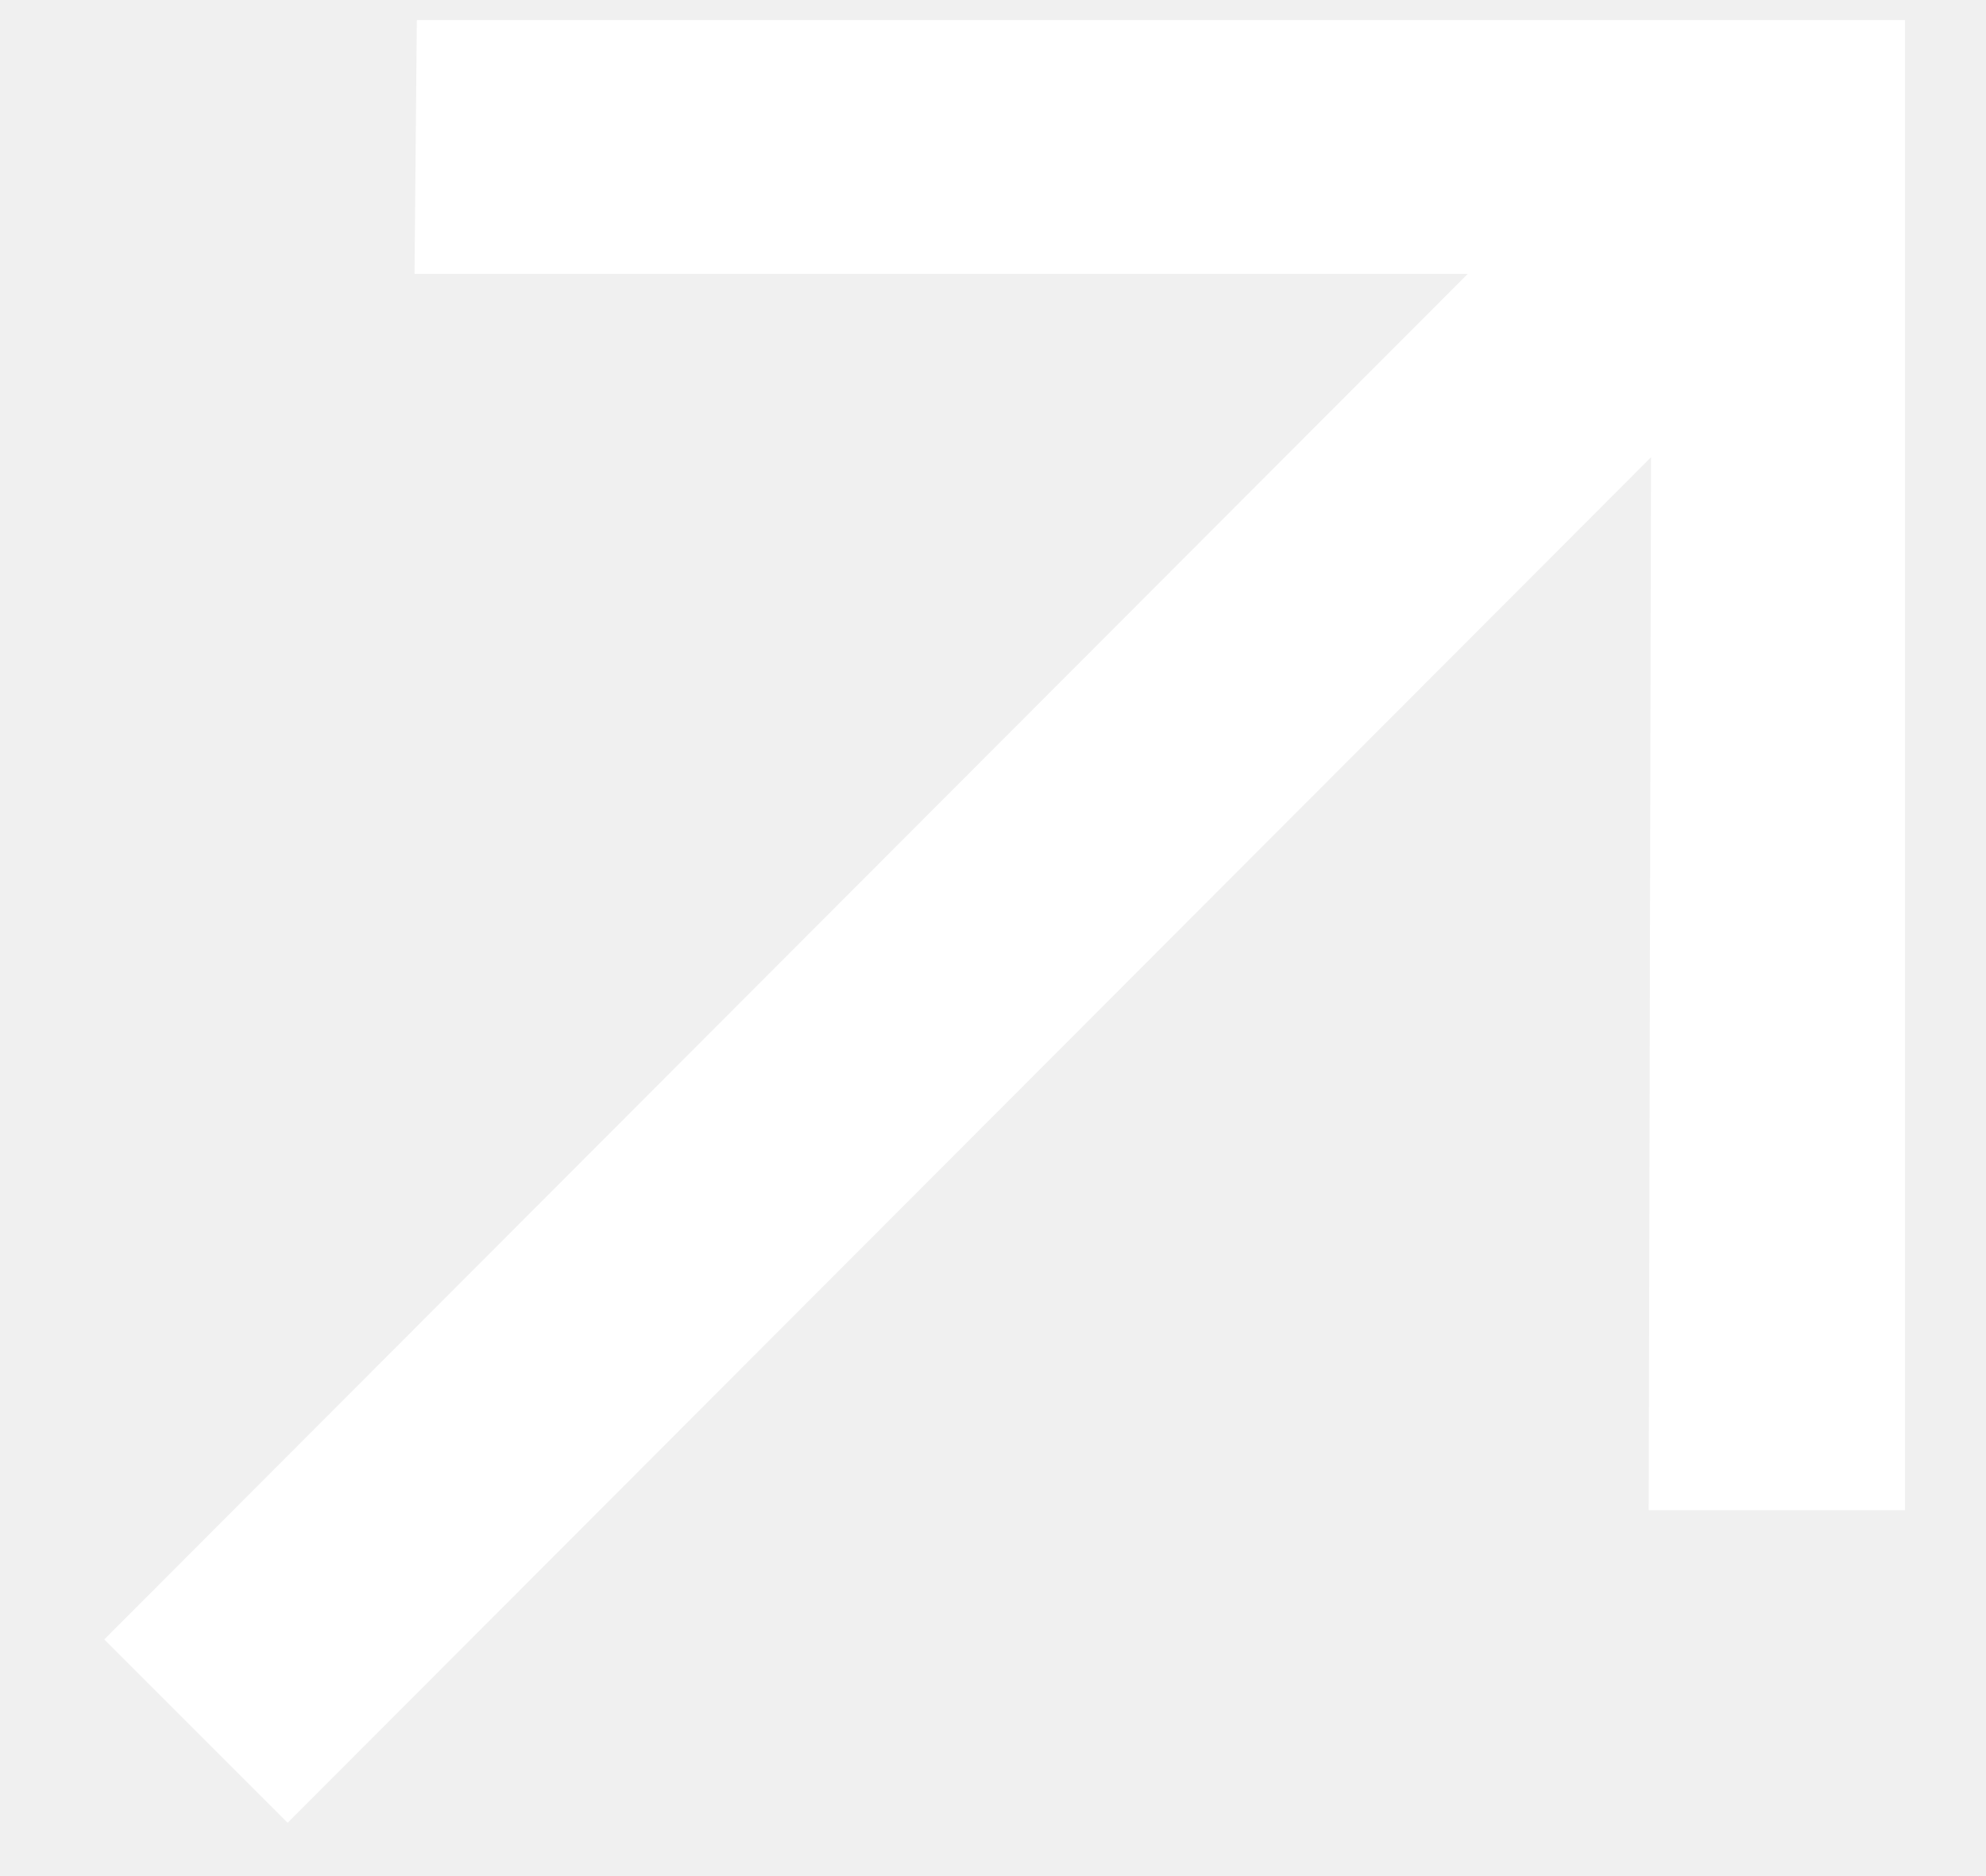
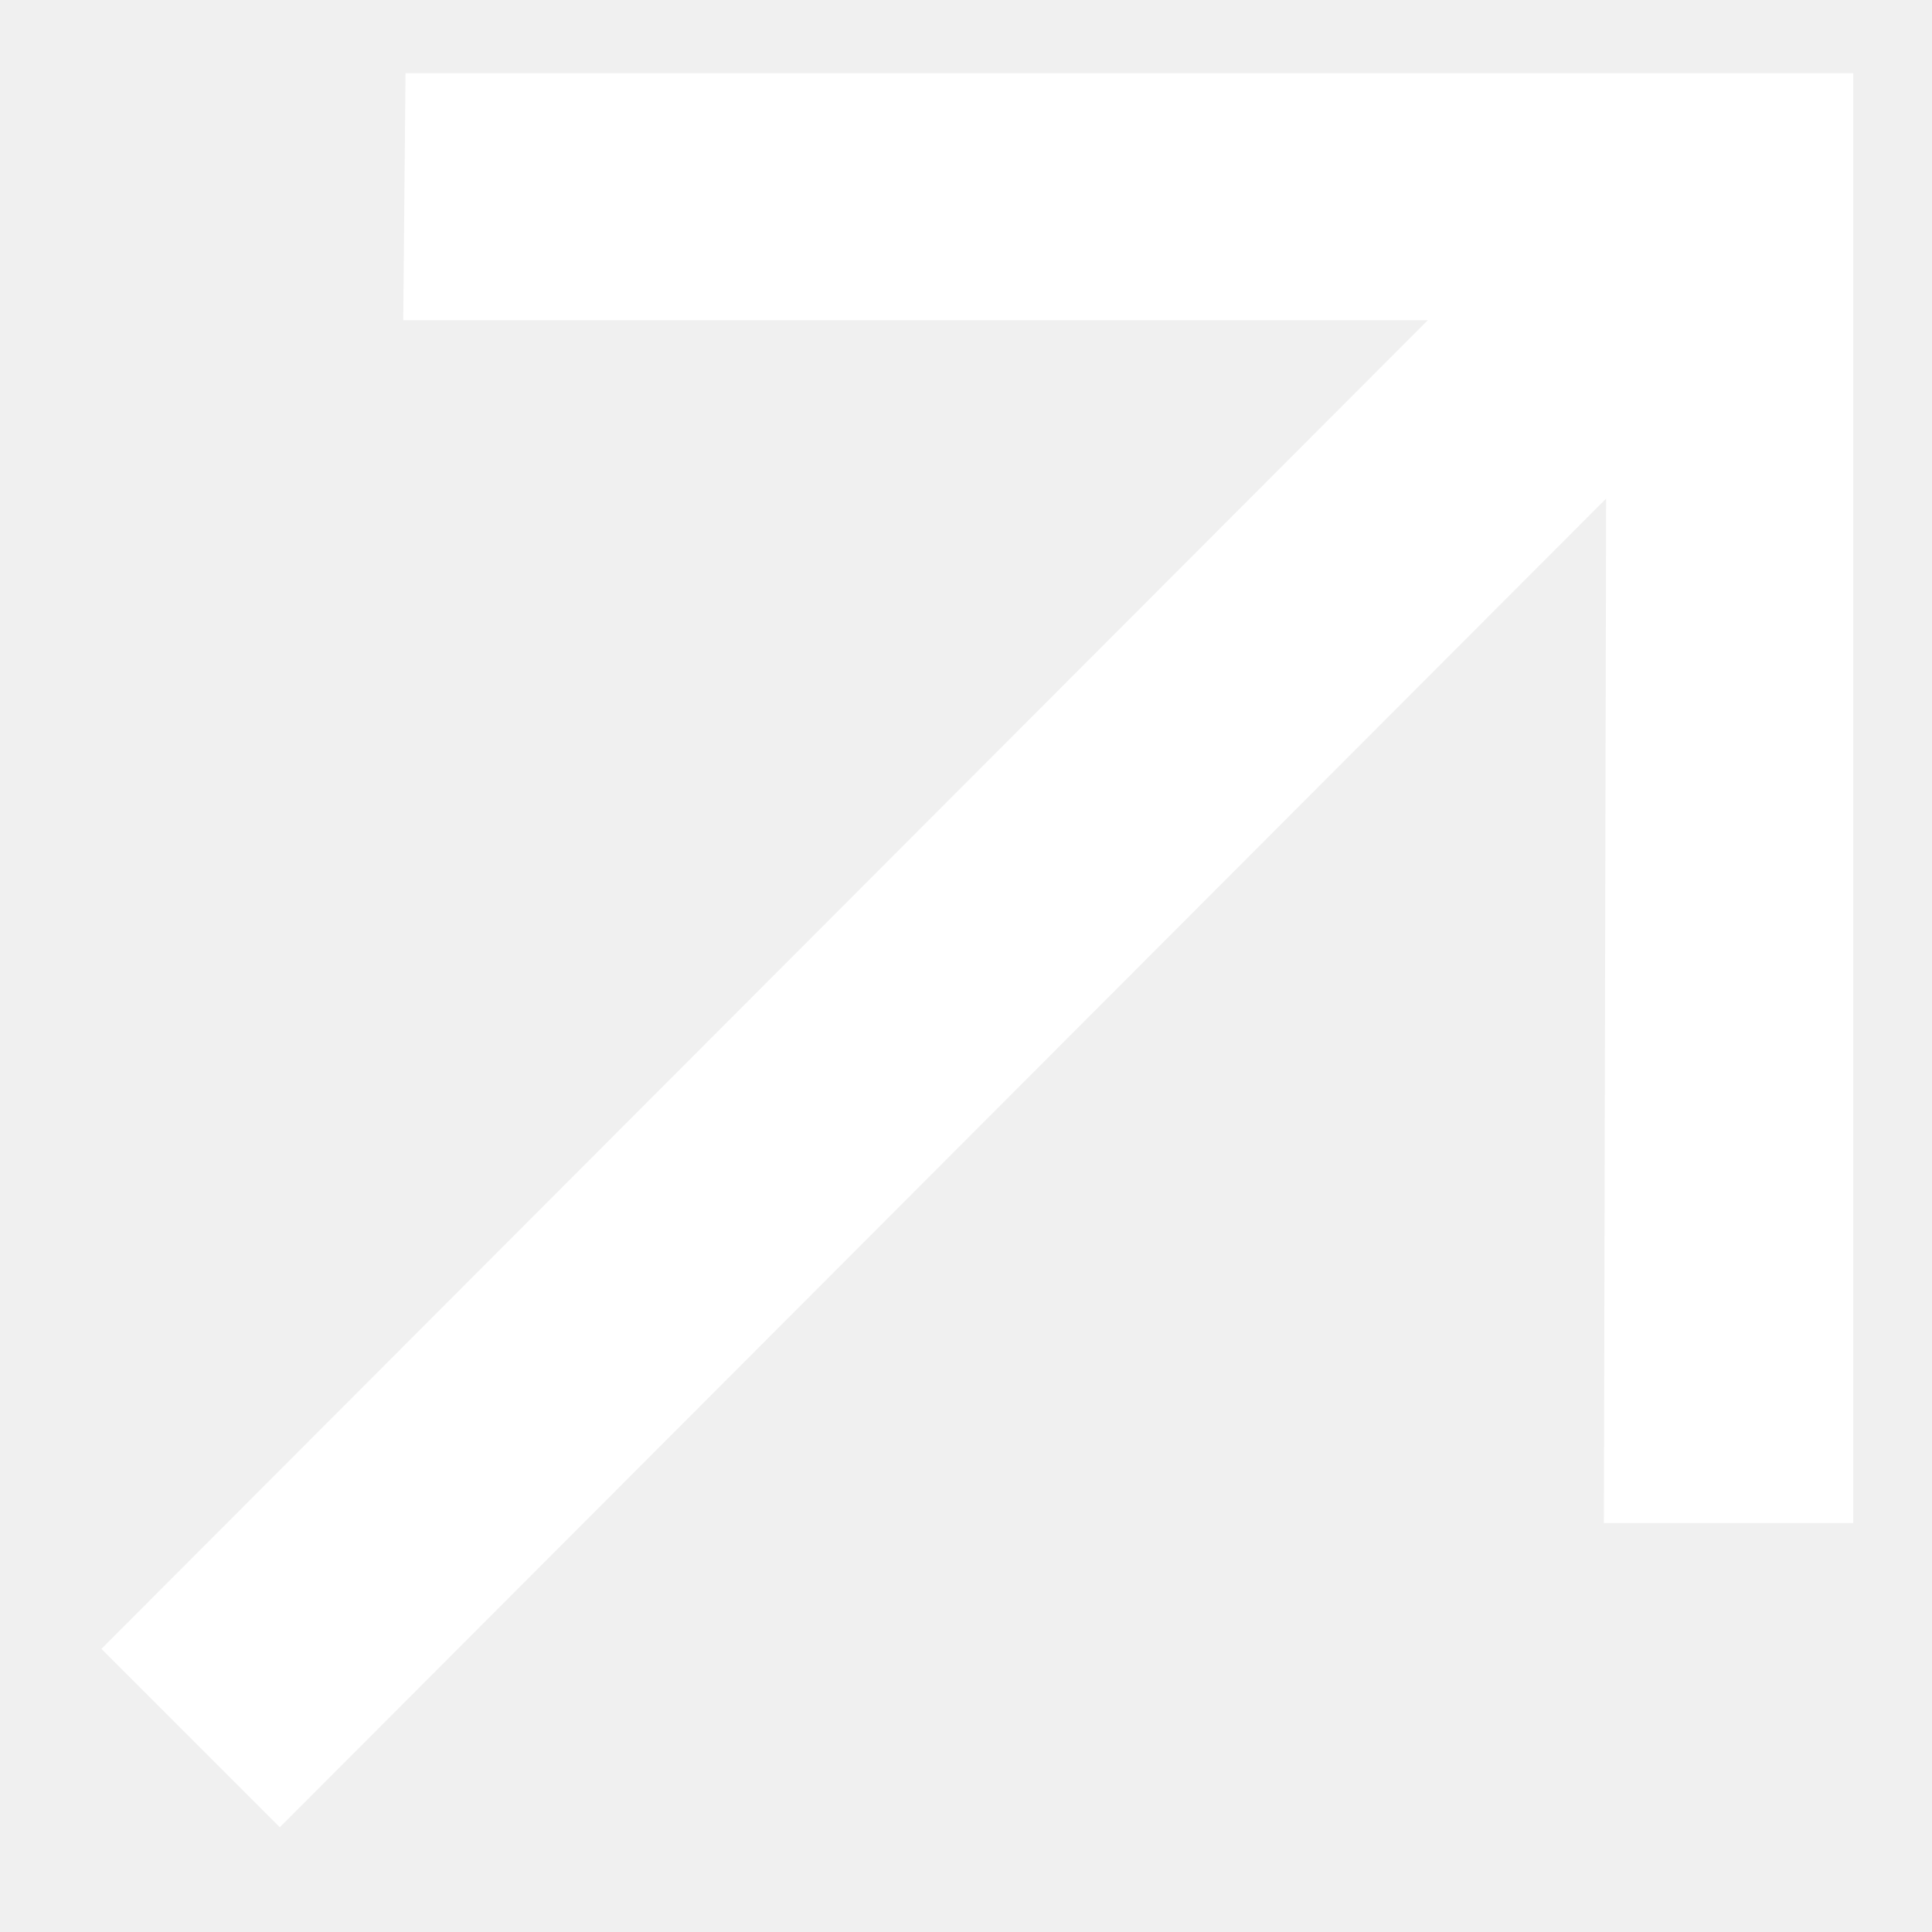
- <svg xmlns="http://www.w3.org/2000/svg" width="18" height="17" viewBox="0 0 18 17" fill="none">
+ <svg xmlns="http://www.w3.org/2000/svg" width="30" height="30" viewBox="0 0 18 17" fill="none">
  <path d="M2.607 16.524L0.945 14.862L13.303 2.483H3.757L3.778 0.182H17.266V13.69H14.943L14.964 4.145L2.607 16.524Z" fill="white" />
</svg>
